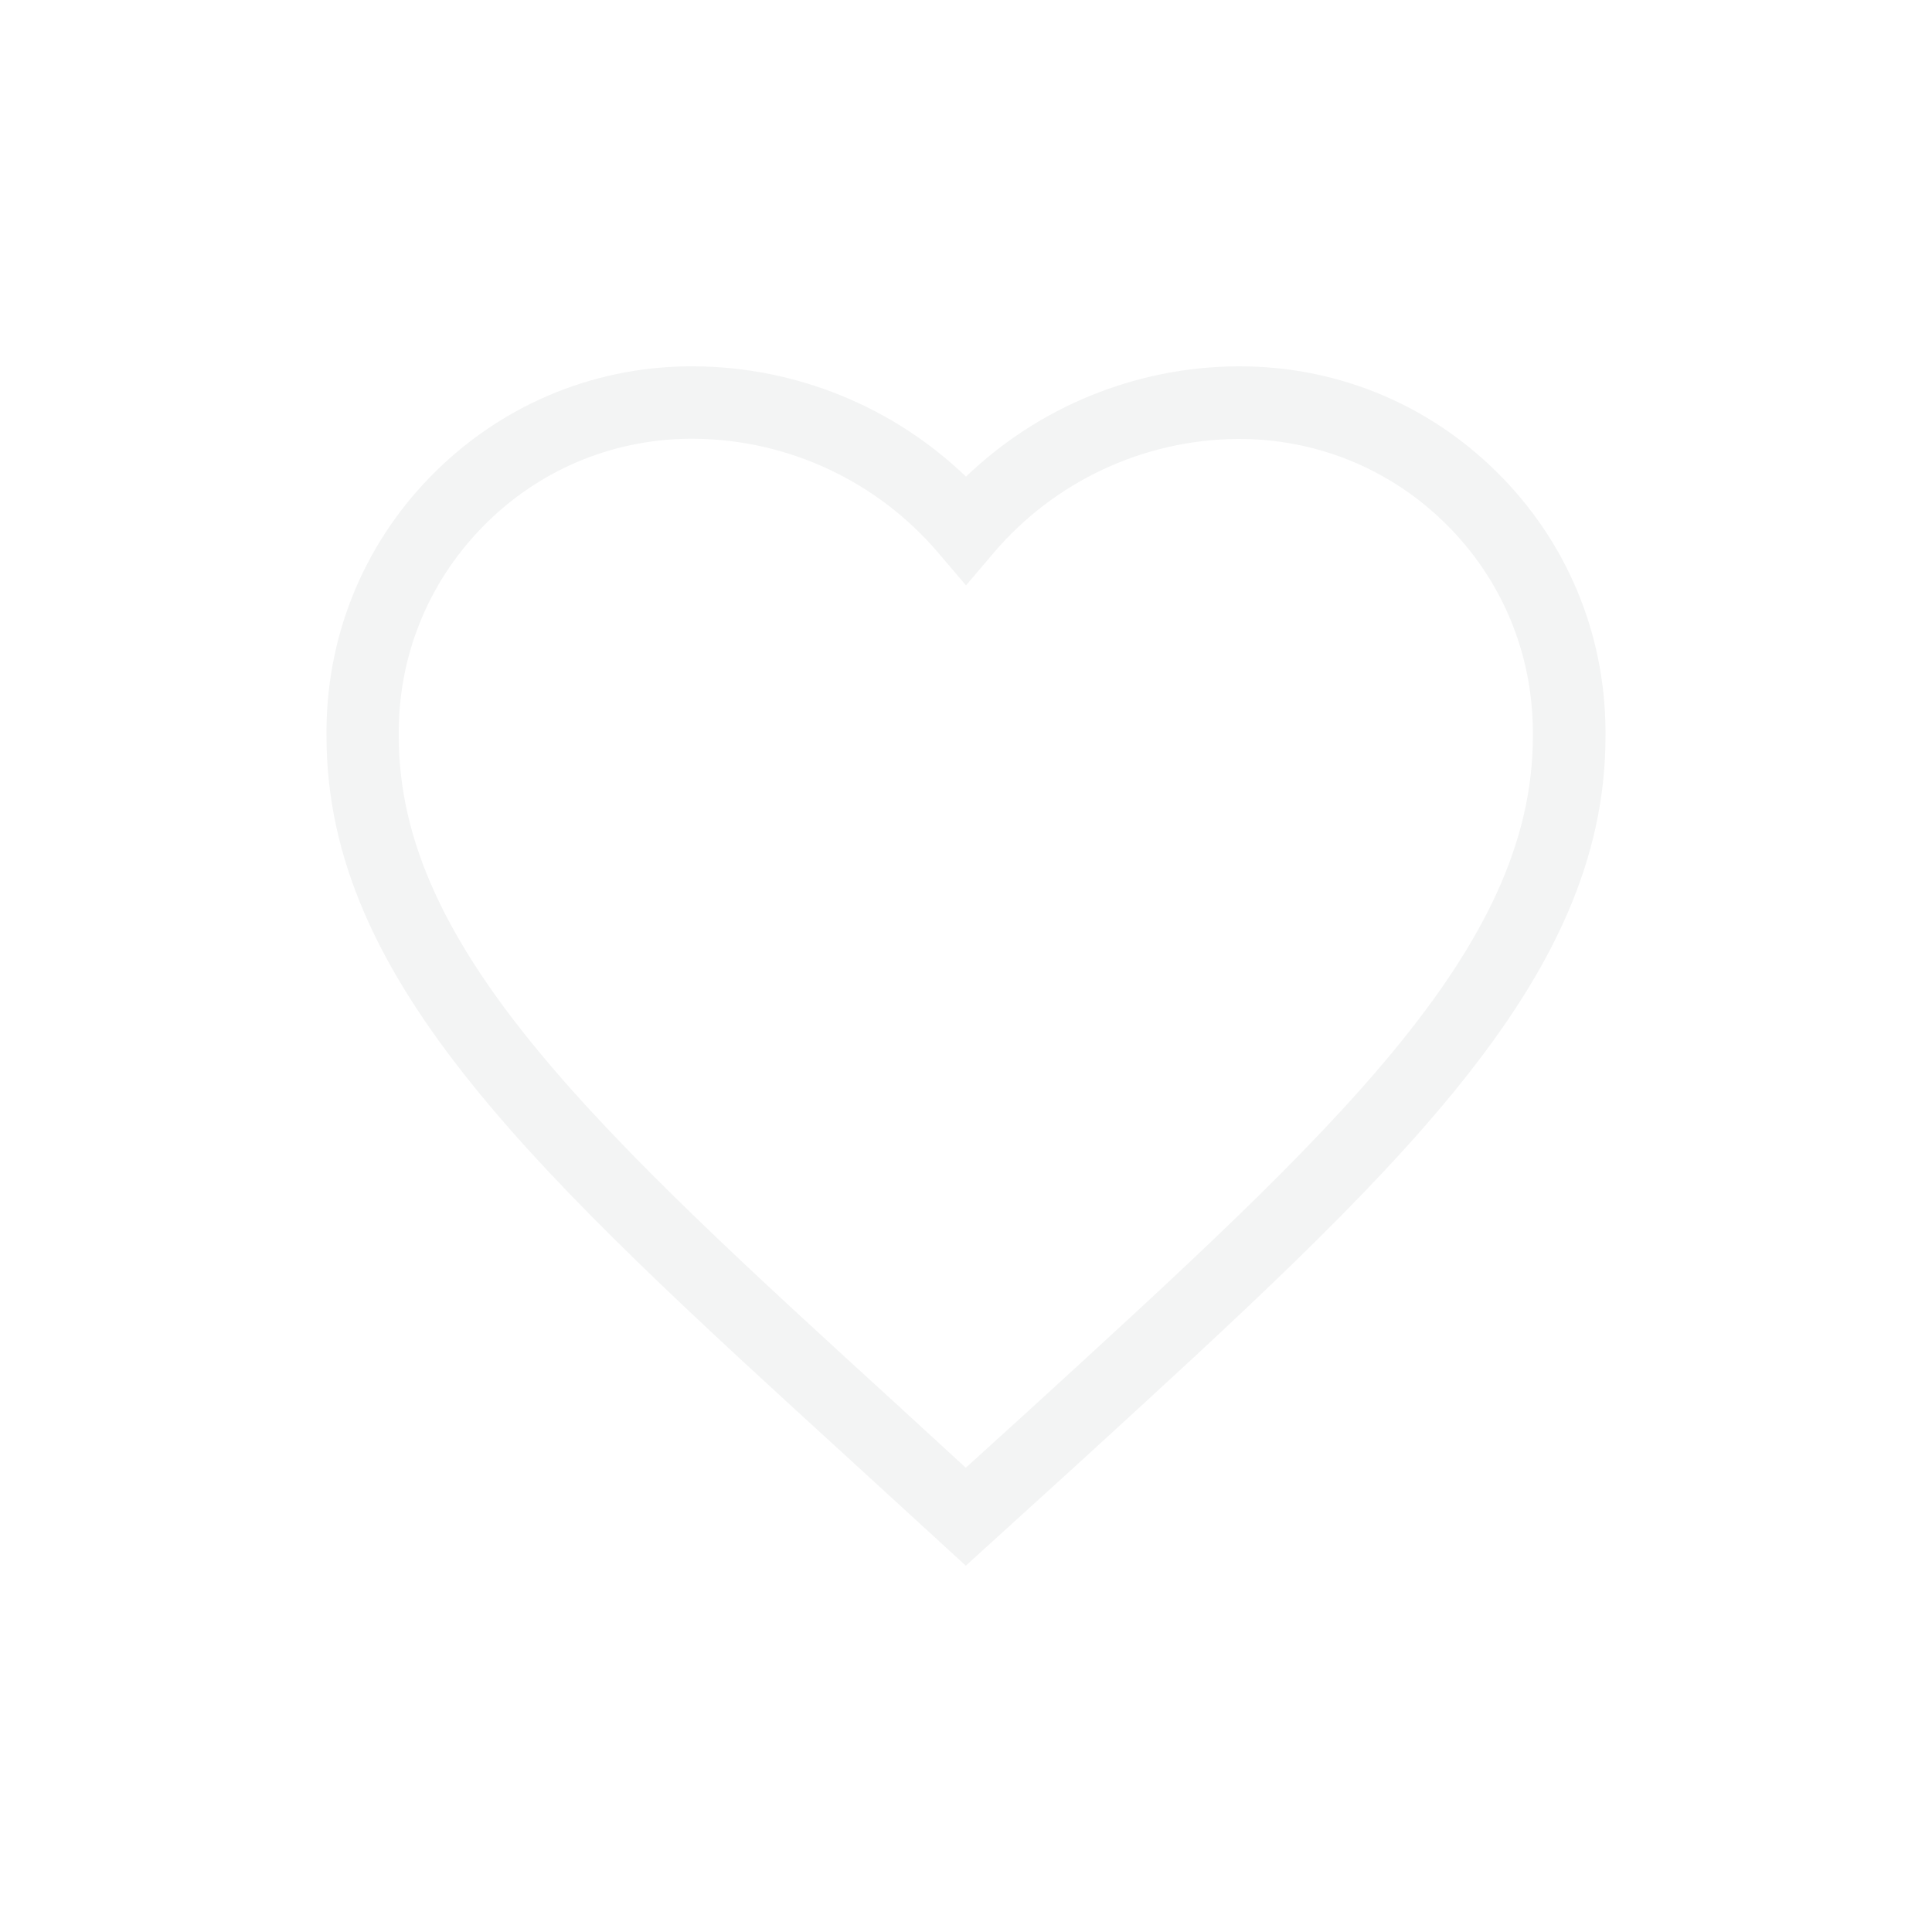
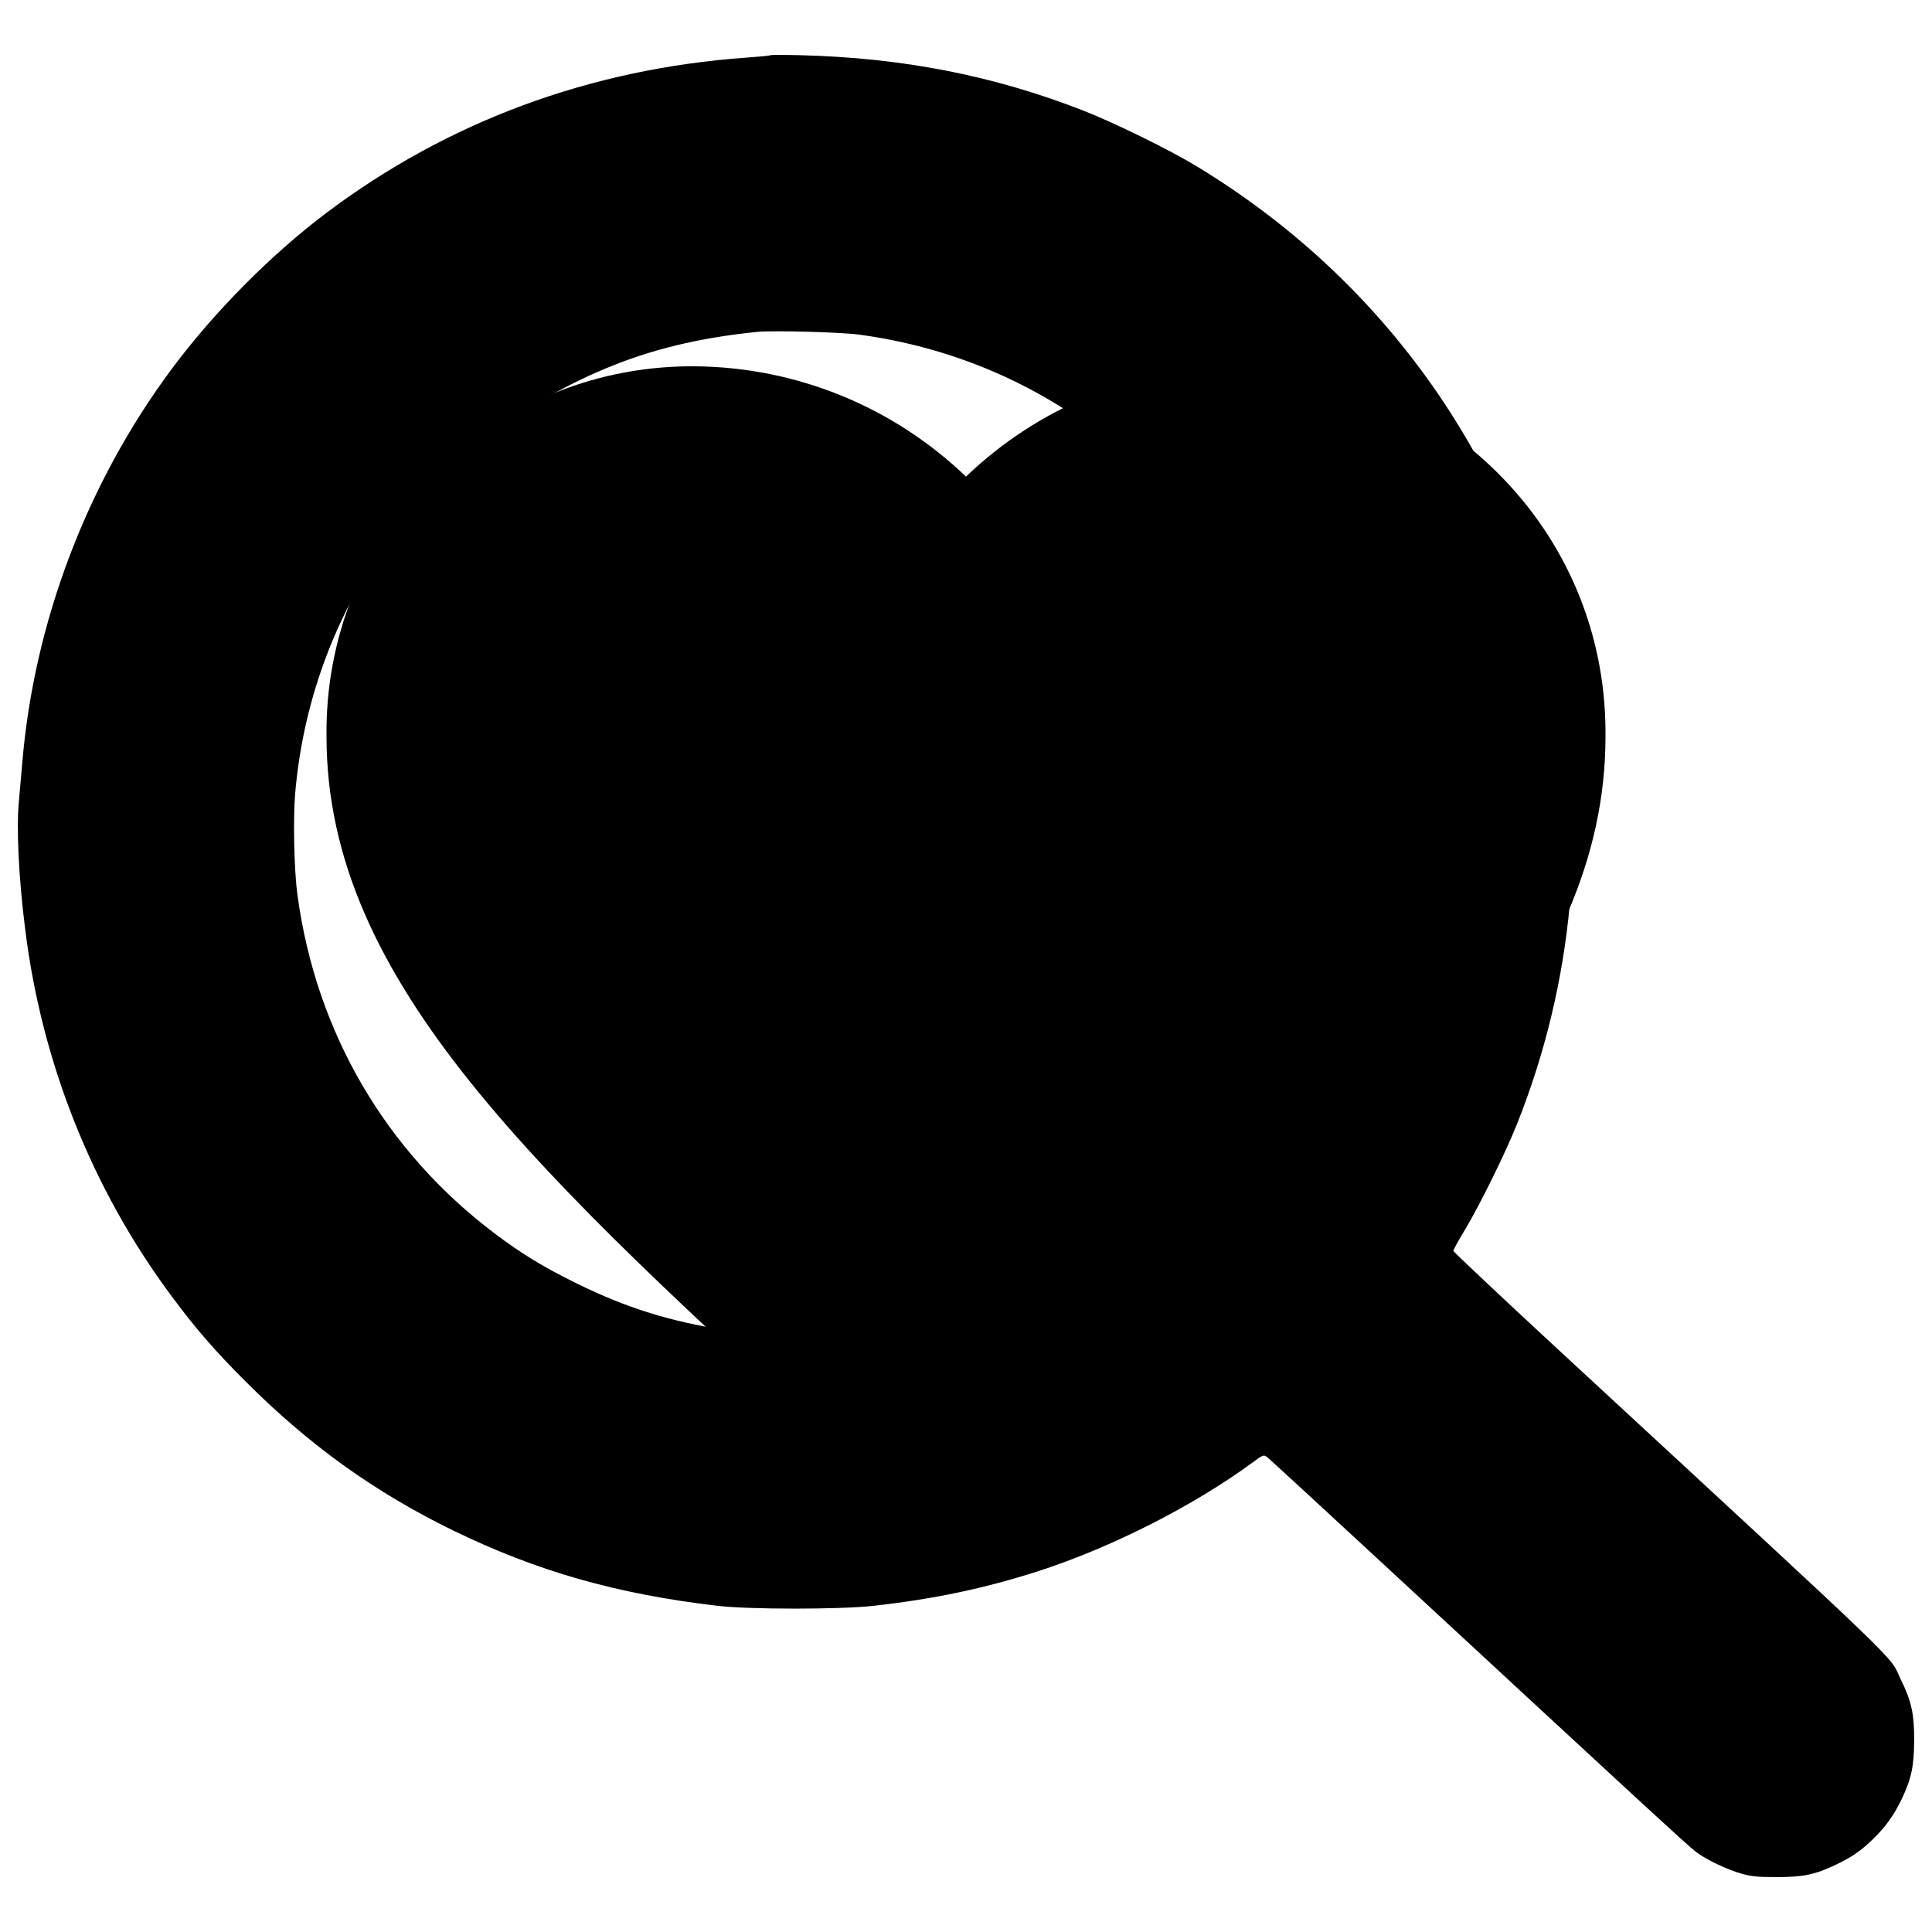
<svg xmlns="http://www.w3.org/2000/svg" version="1.1" x="0px" y="0px" viewBox="0 0 1000 1000" style="enable-background:new 0 0 1000 1000;" xml:space="preserve">
  <style type="text/css">
	.st0{display:none;}
	.st1{display:inline;}
	.st2{fill:#353535;}
	.st3{display:inline;fill:#F3F4F4;}
	.st4{fill:#F3F4F4;}
</style>
-   <g id="圖層_1" class="st0">
-     <g transform="translate(0,1230) scale(0.1,-0.1)" class="st1">
-       <path class="st2" d="M3987.2,12014.1c-2.3-2.3-57.6-7.7-123-12.3c-810-57.6-1547.7-331.2-2177.1-805.4    c-286.6-216.7-577.9-510.3-797.7-805.4c-440.2-591.6-714.6-1315.5-774.5-2044c-4.6-54.6-12.3-141.4-16.9-192.1    c-13.8-139.9-1.5-395.8,32.3-664.7c86.1-693.2,348.1-1349.4,760-1902c123-166,225.9-284.3,384.2-441.9    c326.6-326.6,666.3-571,1072-768.5c434.2-211.3,844.6-328.1,1367.9-389.6c167.5-19.2,634-19.2,806.9,0    c314.3,35.3,573.3,89.9,851.5,179.1c379.6,122.2,807.7,339.7,1114.3,565.6c49.2,36.1,53,37.7,69.2,26.9    c9.2-6.1,285.1-260.5,613.2-564.1C8456.7,3004.5,8738.7,2744,8777.1,2715.6c53.8-41.5,164.5-93.8,239.8-114.5    c50.7-13.8,82.2-16.9,180.6-16.9c137.6,0,198.3,13.1,305.9,64.6c81.5,39.2,123.7,67.6,189,129.9c65.3,63,110.7,125.3,150.6,209    c50.7,106.8,63.8,169.1,64.6,302.8c0.8,136.8-13.8,204.4-68.4,315.1c-67.6,137.6,89.1-13.1-1769.8,1705.2    c-300.5,278.2-547.2,510.3-547.2,514.9s27.7,55.3,62.2,112.2c78.4,131.4,206.7,392.7,266.7,541.8    c292.8,733.1,366.6,1530.8,212.1,2301.6c-222.9,1116.6-891.4,2066.4-1872,2659.7c-136.8,83-426.5,225.2-582.5,285.9    c-462.6,181.4-936.8,274.3-1467.8,287.4C4058.7,12016.4,3989.5,12016.4,3987.2,12014.1z M4448.3,10567.8    c477.2-64.6,917.6-252.1,1287.2-547.2c46.9-36.9,134.5-116,195.2-175.2c353.5-344.3,593.3-756.9,710.8-1221.9    c55.3-218.2,76.8-401.9,76.1-641.7c-0.8-378.9-73.8-717.8-228.2-1058.2c-186-411.1-496.4-786.9-874.5-1057.4    c-325.8-232.8-712.4-386.5-1135.8-452.6c-98.4-15.4-140.6-16.9-357.3-16.9c-216.7,0-259,1.5-357.3,16.9    c-297.4,46.9-521,116-780,243.6c-170.6,83.8-282.8,152.2-421.9,256.7c-567.9,428-926.8,1043.6-1022.8,1752.9    c-17.7,126.8-23.1,389.6-12.3,523.3c85.3,1009.8,735.4,1872,1683.7,2233.2c212.9,80.7,441.9,132.2,710.8,159.1    C4001.1,10590.1,4356.9,10580.9,4448.3,10567.8z" />
+   <g id="圖層_1" className="st0">
+     <g transform="translate(0,1230) scale(0.1,-0.1)" className="st1">
+       <path className="st2" d="M3987.2,12014.1c-2.3-2.3-57.6-7.7-123-12.3c-810-57.6-1547.7-331.2-2177.1-805.4    c-286.6-216.7-577.9-510.3-797.7-805.4c-440.2-591.6-714.6-1315.5-774.5-2044c-4.6-54.6-12.3-141.4-16.9-192.1    c-13.8-139.9-1.5-395.8,32.3-664.7c86.1-693.2,348.1-1349.4,760-1902c123-166,225.9-284.3,384.2-441.9    c326.6-326.6,666.3-571,1072-768.5c434.2-211.3,844.6-328.1,1367.9-389.6c167.5-19.2,634-19.2,806.9,0    c314.3,35.3,573.3,89.9,851.5,179.1c379.6,122.2,807.7,339.7,1114.3,565.6c49.2,36.1,53,37.7,69.2,26.9    c9.2-6.1,285.1-260.5,613.2-564.1C8456.7,3004.5,8738.7,2744,8777.1,2715.6c53.8-41.5,164.5-93.8,239.8-114.5    c50.7-13.8,82.2-16.9,180.6-16.9c137.6,0,198.3,13.1,305.9,64.6c81.5,39.2,123.7,67.6,189,129.9c65.3,63,110.7,125.3,150.6,209    c50.7,106.8,63.8,169.1,64.6,302.8c0.8,136.8-13.8,204.4-68.4,315.1c-67.6,137.6,89.1-13.1-1769.8,1705.2    c-300.5,278.2-547.2,510.3-547.2,514.9s27.7,55.3,62.2,112.2c78.4,131.4,206.7,392.7,266.7,541.8    c292.8,733.1,366.6,1530.8,212.1,2301.6c-222.9,1116.6-891.4,2066.4-1872,2659.7c-136.8,83-426.5,225.2-582.5,285.9    c-462.6,181.4-936.8,274.3-1467.8,287.4C4058.7,12016.4,3989.5,12016.4,3987.2,12014.1z M4448.3,10567.8    c477.2-64.6,917.6-252.1,1287.2-547.2c46.9-36.9,134.5-116,195.2-175.2c353.5-344.3,593.3-756.9,710.8-1221.9    c55.3-218.2,76.8-401.9,76.1-641.7c-0.8-378.9-73.8-717.8-228.2-1058.2c-186-411.1-496.4-786.9-874.5-1057.4    c-325.8-232.8-712.4-386.5-1135.8-452.6c-98.4-15.4-140.6-16.9-357.3-16.9c-216.7,0-259,1.5-357.3,16.9    c-297.4,46.9-521,116-780,243.6c-170.6,83.8-282.8,152.2-421.9,256.7c-567.9,428-926.8,1043.6-1022.8,1752.9    c-17.7,126.8-23.1,389.6-12.3,523.3c85.3,1009.8,735.4,1872,1683.7,2233.2c212.9,80.7,441.9,132.2,710.8,159.1    C4001.1,10590.1,4356.9,10580.9,4448.3,10567.8z" />
    </g>
  </g>
-   <g id="圖層_2" class="st0">
-     <path id="Path_667" class="st3" d="M500,788.4l-45.3-41.5c-160.8-146.8-267-243.6-267-362.4c-1.2-94.2,74.1-171.6,168.4-172.8   c1.1,0,2.3,0,3.4,0c54.2,0.5,105.4,24.4,140.5,65.7c35.1-41.3,86.3-65.2,140.5-65.7c94.2-0.6,171.1,75.2,171.8,169.5   c0,1.1,0,2.3,0,3.4c0,118.8-106.2,215.6-267,362.7L500,788.4z" />
+   <g id="圖層_2" className="st0">
+     <path id="Path_667" className="st3" d="M500,788.4l-45.3-41.5c-160.8-146.8-267-243.6-267-362.4c-1.2-94.2,74.1-171.6,168.4-172.8   c1.1,0,2.3,0,3.4,0c54.2,0.5,105.4,24.4,140.5,65.7c35.1-41.3,86.3-65.2,140.5-65.7c94.2-0.6,171.1,75.2,171.8,169.5   c0,1.1,0,2.3,0,3.4c0,118.8-106.2,215.6-267,362.7L500,788.4z" />
  </g>
  <g id="圖層_3">
    <g id="Path_667_2_">
-       <path class="st4" d="M499.9,810.4L441.6,757C277.5,607.2,169.1,508.2,169,381.3c-0.6-50.5,18.4-98.3,53.7-134.5    c35.3-36.2,82.6-56.6,133.2-57.2c1.3,0,2.5,0,3.7,0c52.7,0.4,102.8,21,140.4,57.1c37.6-36.1,87.7-56.7,140.3-57.1    c0.4,0,0.9,0,1.3,0c50.1,0,97.3,19.3,133,54.6c36,35.5,56,82.9,56.4,133.5c0,1.2,0,2.4,0,3.6C830.9,508,722.8,606.9,559.1,756.6    l-1.2,1.1L499.9,810.4z M358.3,227.1c-0.6,0-1.3,0-2,0c-40.6,0.5-78.5,16.8-106.8,45.9c-28.3,29.1-43.6,67.4-43.1,108l0,0.2    c0,110.4,103.6,205,260.4,348.1l0.4,0.4l32.7,30l33.8-30.7c156.4-143,259.7-237.5,259.7-347.7l0-0.2c0-1,0-2,0-3    c-0.3-40.6-16.3-78.6-45.2-107.1c-28.9-28.5-67.1-44-107.7-43.8c-48.7,0.4-94.8,22-126.3,59.1L500,303l-14.3-16.8    c-31.6-37.1-77.6-58.7-126.4-59.1C359,227.1,358.7,227.1,358.3,227.1z" />
+       <path className="st4" d="M499.9,810.4L441.6,757C277.5,607.2,169.1,508.2,169,381.3c-0.6-50.5,18.4-98.3,53.7-134.5    c35.3-36.2,82.6-56.6,133.2-57.2c1.3,0,2.5,0,3.7,0c52.7,0.4,102.8,21,140.4,57.1c37.6-36.1,87.7-56.7,140.3-57.1    c0.4,0,0.9,0,1.3,0c50.1,0,97.3,19.3,133,54.6c36,35.5,56,82.9,56.4,133.5c0,1.2,0,2.4,0,3.6C830.9,508,722.8,606.9,559.1,756.6    l-1.2,1.1L499.9,810.4z M358.3,227.1c-0.6,0-1.3,0-2,0c-40.6,0.5-78.5,16.8-106.8,45.9c-28.3,29.1-43.6,67.4-43.1,108l0,0.2    c0,110.4,103.6,205,260.4,348.1l0.4,0.4l32.7,30l33.8-30.7c156.4-143,259.7-237.5,259.7-347.7l0-0.2c0-1,0-2,0-3    c-0.3-40.6-16.3-78.6-45.2-107.1c-28.9-28.5-67.1-44-107.7-43.8c-48.7,0.4-94.8,22-126.3,59.1L500,303l-14.3-16.8    c-31.6-37.1-77.6-58.7-126.4-59.1C359,227.1,358.7,227.1,358.3,227.1z" />
    </g>
  </g>
</svg>
